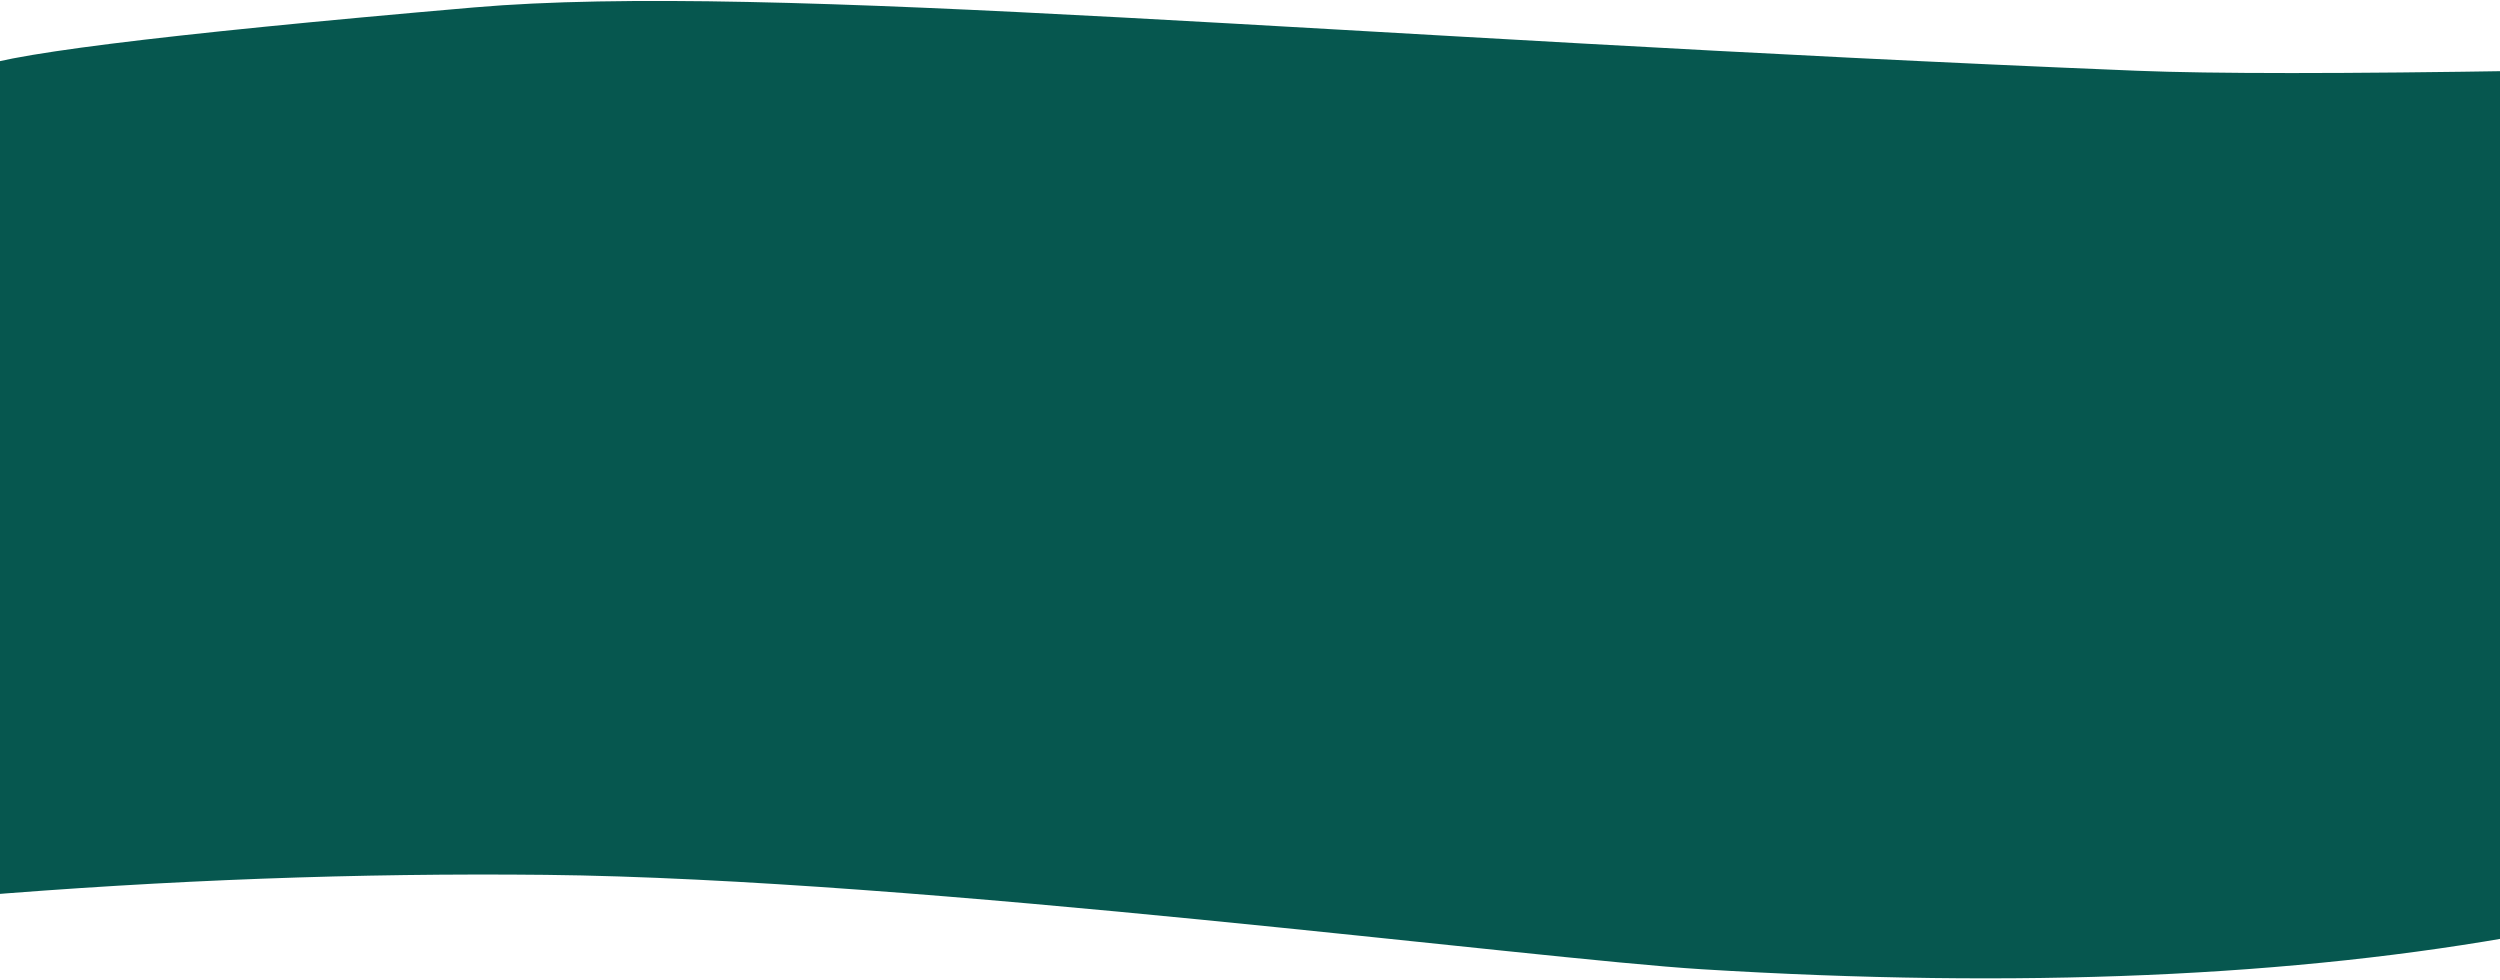
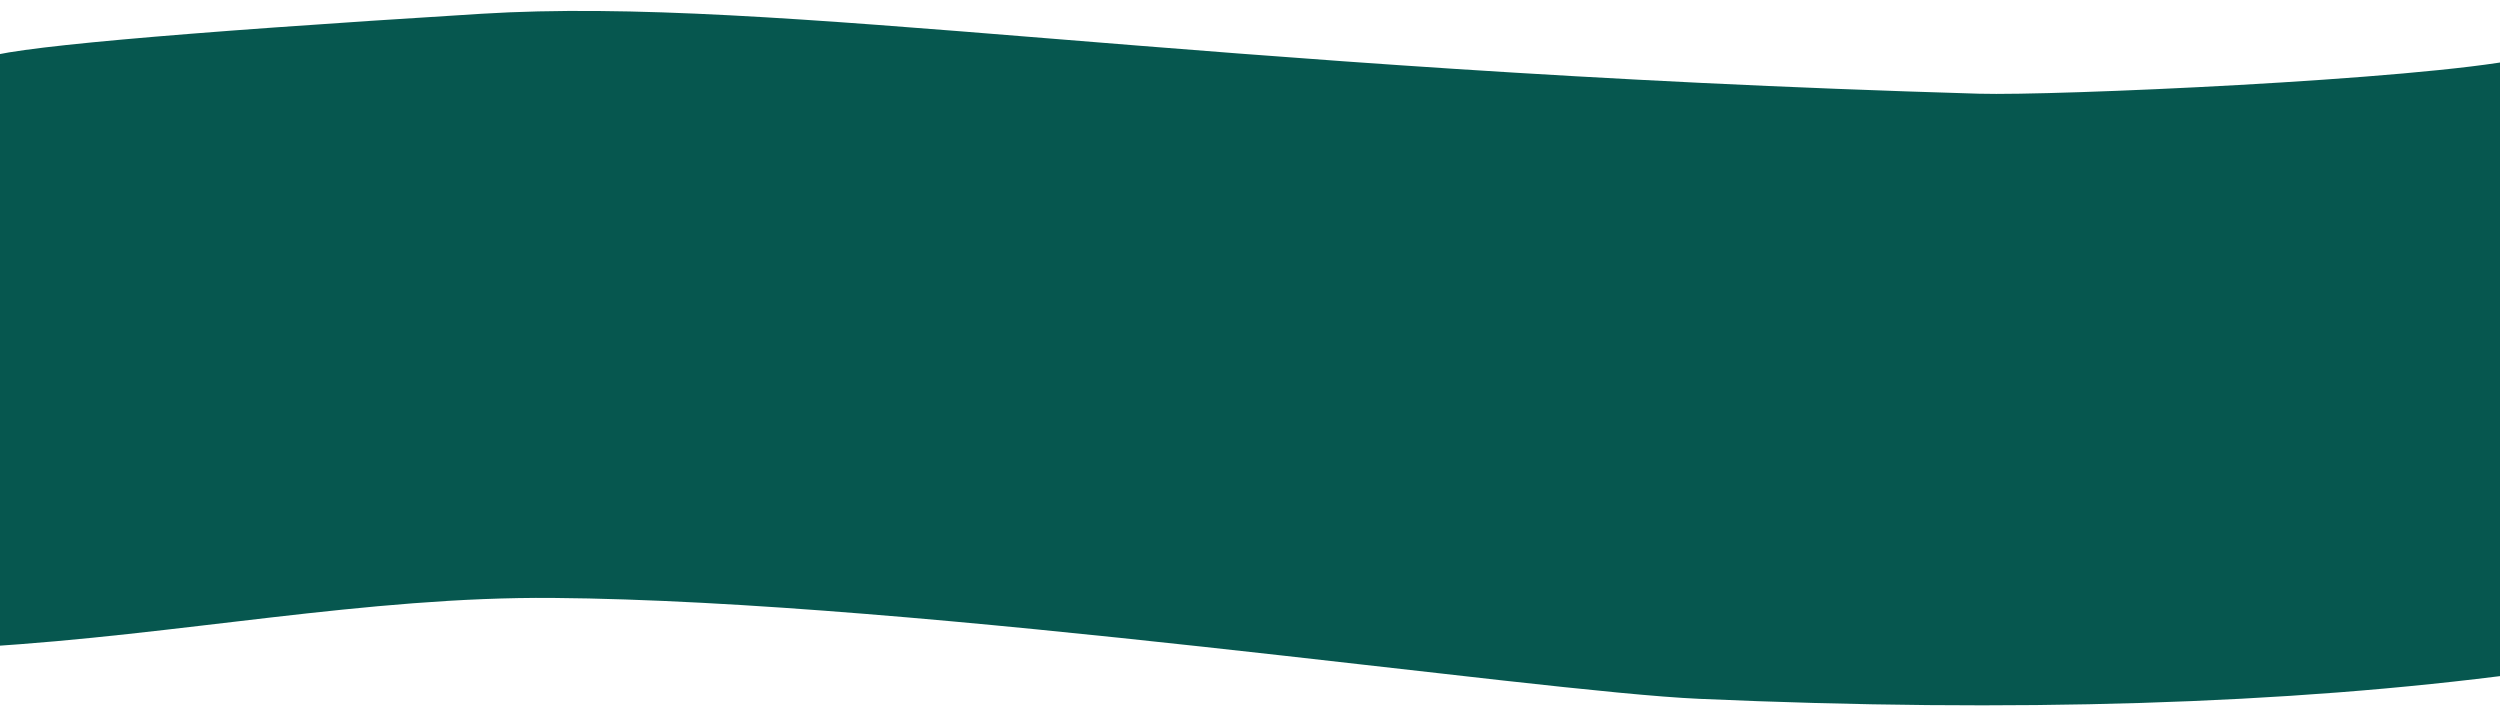
- <svg xmlns="http://www.w3.org/2000/svg" width="1024px" height="401px" viewBox="0 0 1024 401" version="1.1">
-   <g id="Page-1" stroke="none" stroke-width="1" fill="none" fill-rule="evenodd">
-     <g id="City-Desktop" transform="translate(0, -1270)" fill="#06574F">
-       <path d="M-12,1298.978 C-4.081,1292.879 64.586,1284.238 194,1273.053 C316,1262.509 551.147,1285.789 875.193,1298.978 C906.166,1300.239 959.768,1300.239 1036,1298.978 L1036,1652.454 C940,1670.151 827,1675 697,1667 C627.926,1662.749 377.101,1629.977 223.557,1628.341 C146.972,1627.525 68.453,1630.444 -12,1637.096 L-12,1298.978 Z" id="Combined-Shape" />
+ <svg xmlns="http://www.w3.org/2000/svg" version="1.1" id="Layer_1" x="0px" y="0px" viewBox="0 0 1598 451" style="enable-background:new 0 0 1598 451;" xml:space="preserve">
+   <style type="text/css">
+ 	.st0{fill:#06574F;}
+ </style>
+   <g id="Page-1">
+     <g id="City-Desktop" transform="translate(0, -1270)">
+       <path id="Combined-Shape" class="st0" d="M-11,1307.6c12.3-6.8,118.5-16.4,318.8-28.8c188.8-11.7,455.6,36.4,957.2,51.1    c47.9,1.4,280-8.9,346-22.2v392.8c-148.6,19.7-323.5,25.1-524.7,16.2c-106.9-4.7-495.1-62.6-732.8-64.5    C235,1651.2,113.5,1676-11,1683.4V1307.6z" />
    </g>
  </g>
</svg>
